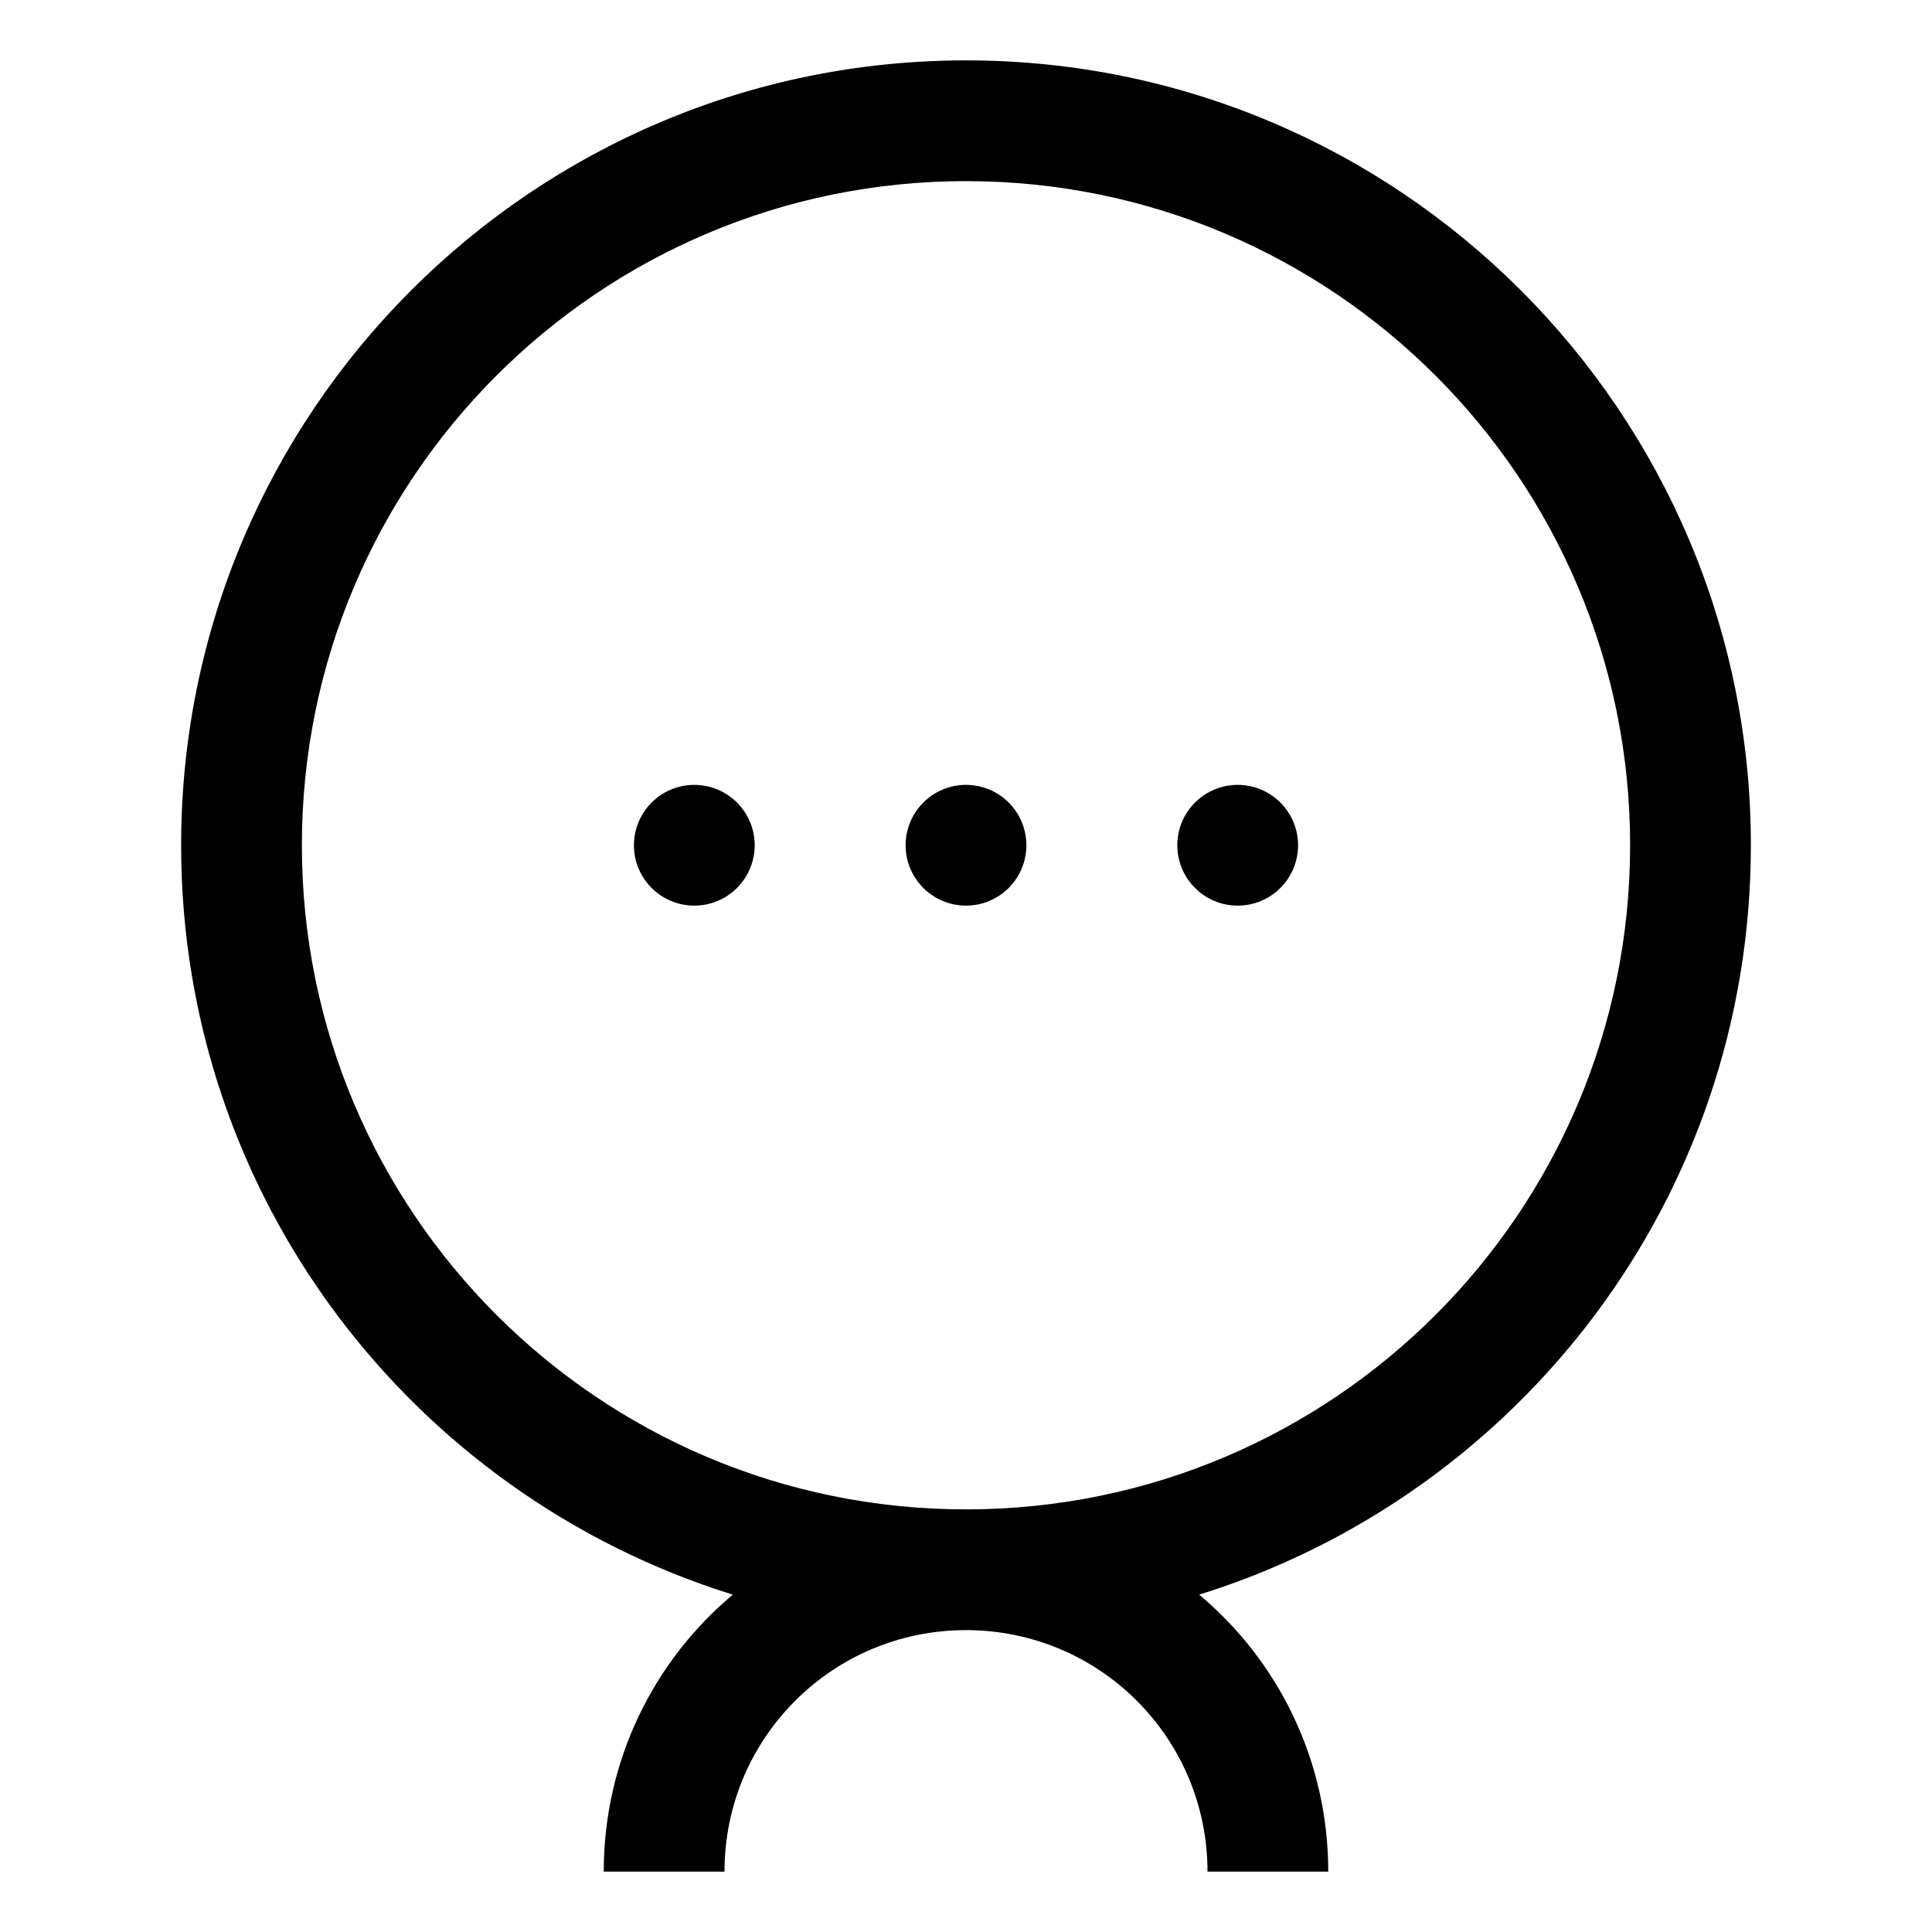
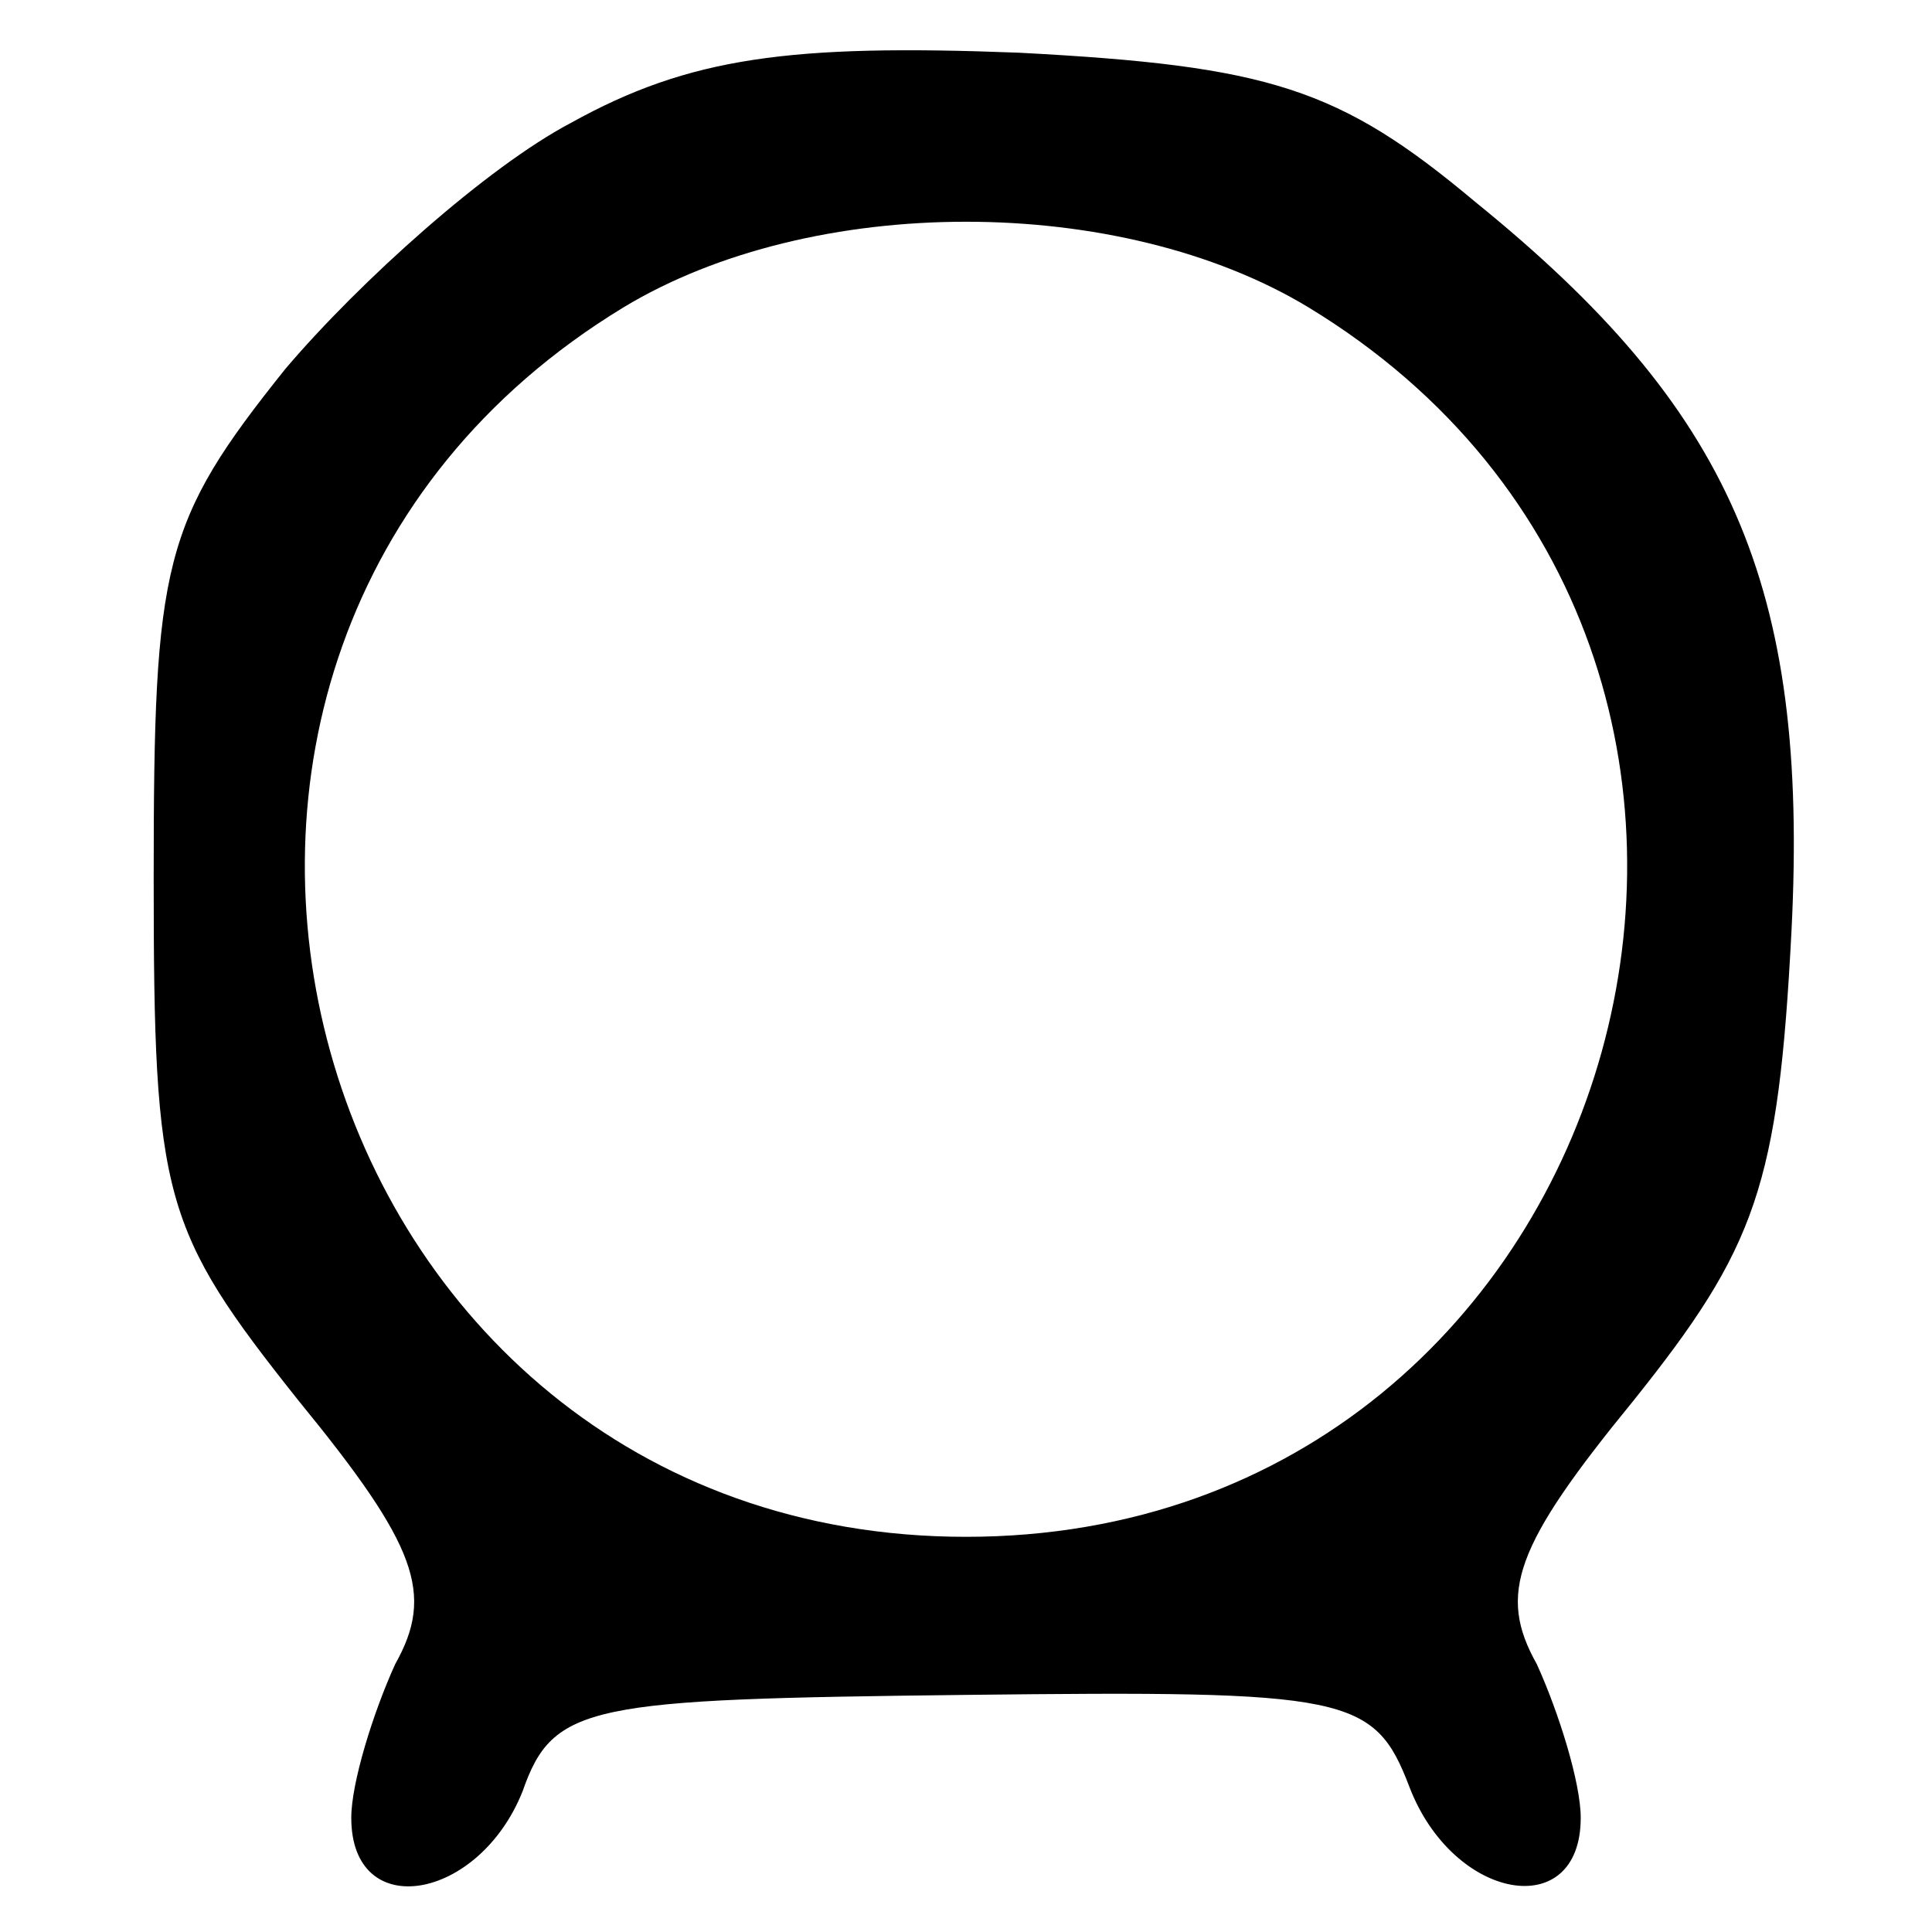
- <svg xmlns="http://www.w3.org/2000/svg" t="1583640489108" class="icon" viewBox="0 0 1024 1024" version="1.1" p-id="5237" width="200" height="200">
-   <defs>
-     <style type="text/css" />
-   </defs>
-   <path d="M512 448m-32 0a32 32 0 1 0 64 0 32 32 0 1 0-64 0Z" fill="" p-id="5238" />
-   <path d="M368 448m-32 0a32 32 0 1 0 64 0 32 32 0 1 0-64 0Z" fill="" p-id="5239" />
-   <path d="M656 448m-32 0a32 32 0 1 0 64 0 32 32 0 1 0-64 0Z" fill="" p-id="5240" />
-   <path d="M928 448C928 218.4 741.6 32 512 32S96 218.4 96 448c0 186.8 122.8 344.4 292.4 397.2-42 35.2-68.4 88-68.4 146.8h64c0-70.8 57.2-128 128-128s128 57.2 128 128h64c0-58.8-26.4-111.6-68.4-146.8 169.6-52.8 292.4-210.4 292.4-397.2z m-416 352c-194.4 0-352-157.6-352-352s157.6-352 352-352 352 157.6 352 352-157.6 352-352 352z" fill="" p-id="5241" />
+ <svg xmlns="http://www.w3.org/2000/svg" version="1.0" width="44pt" height="44pt" viewBox="0 0 44 44" preserveAspectRatio="xMidYMid meet">
+   <g transform="translate(0,44) scale(0.1,-0.1)" fill="#000000" stroke="none">
+     <path d="M130 412 c-19 -10 -48 -36 -65 -56 -28 -35 -30 -44 -30 -116 0 -73 2 -80 33 -119 27 -33 31 -44 22 -60 -5 -11 -10 -27 -10 -35 0 -24 29 -19 39 6 7 20 15 21 101 22 87 1 93 0 101 -21 10 -26 39 -31 39 -7 0 8 -5 24 -10 35 -9 16 -5 27 22 60 28 35 33 49 36 107 4 79 -14 119 -72 166 -31 26 -47 31 -104 34 -52 2 -75 -1 -102 -16z m168 -42 c130 -79 74 -280 -78 -280 -152 0 -208 201 -78 280 43 26 113 26 156 0z" />
+   </g>
</svg>
